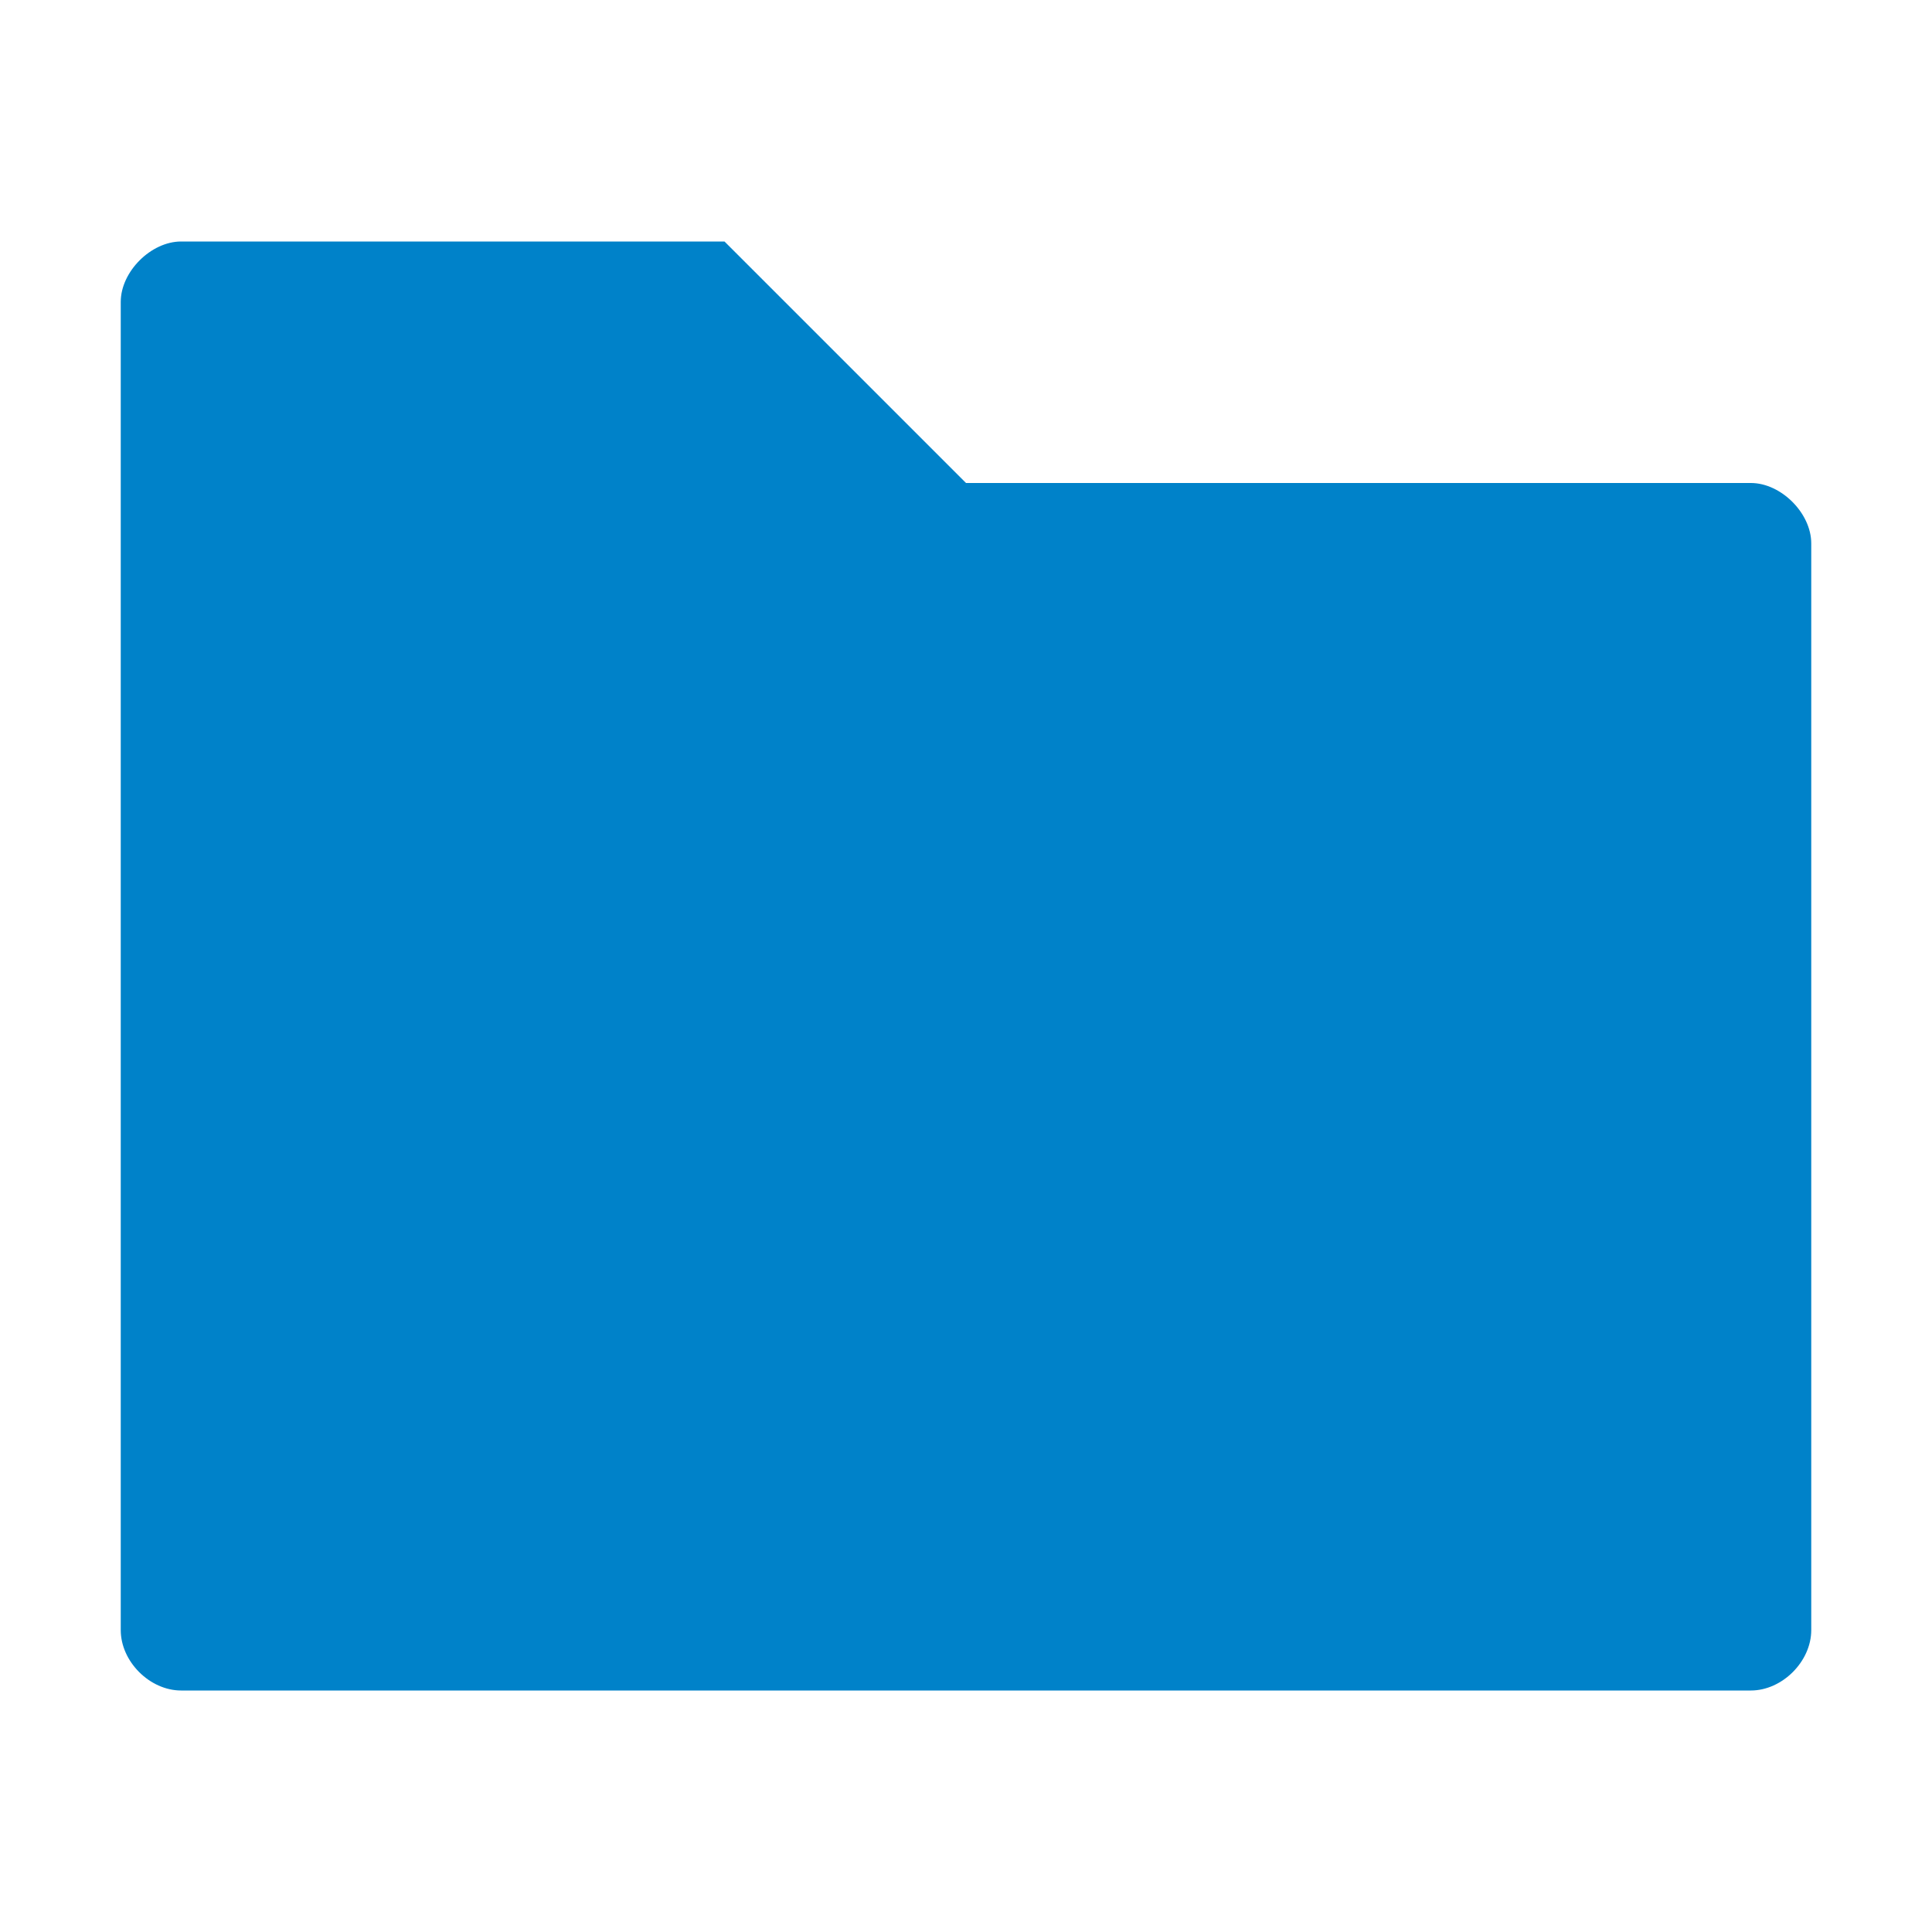
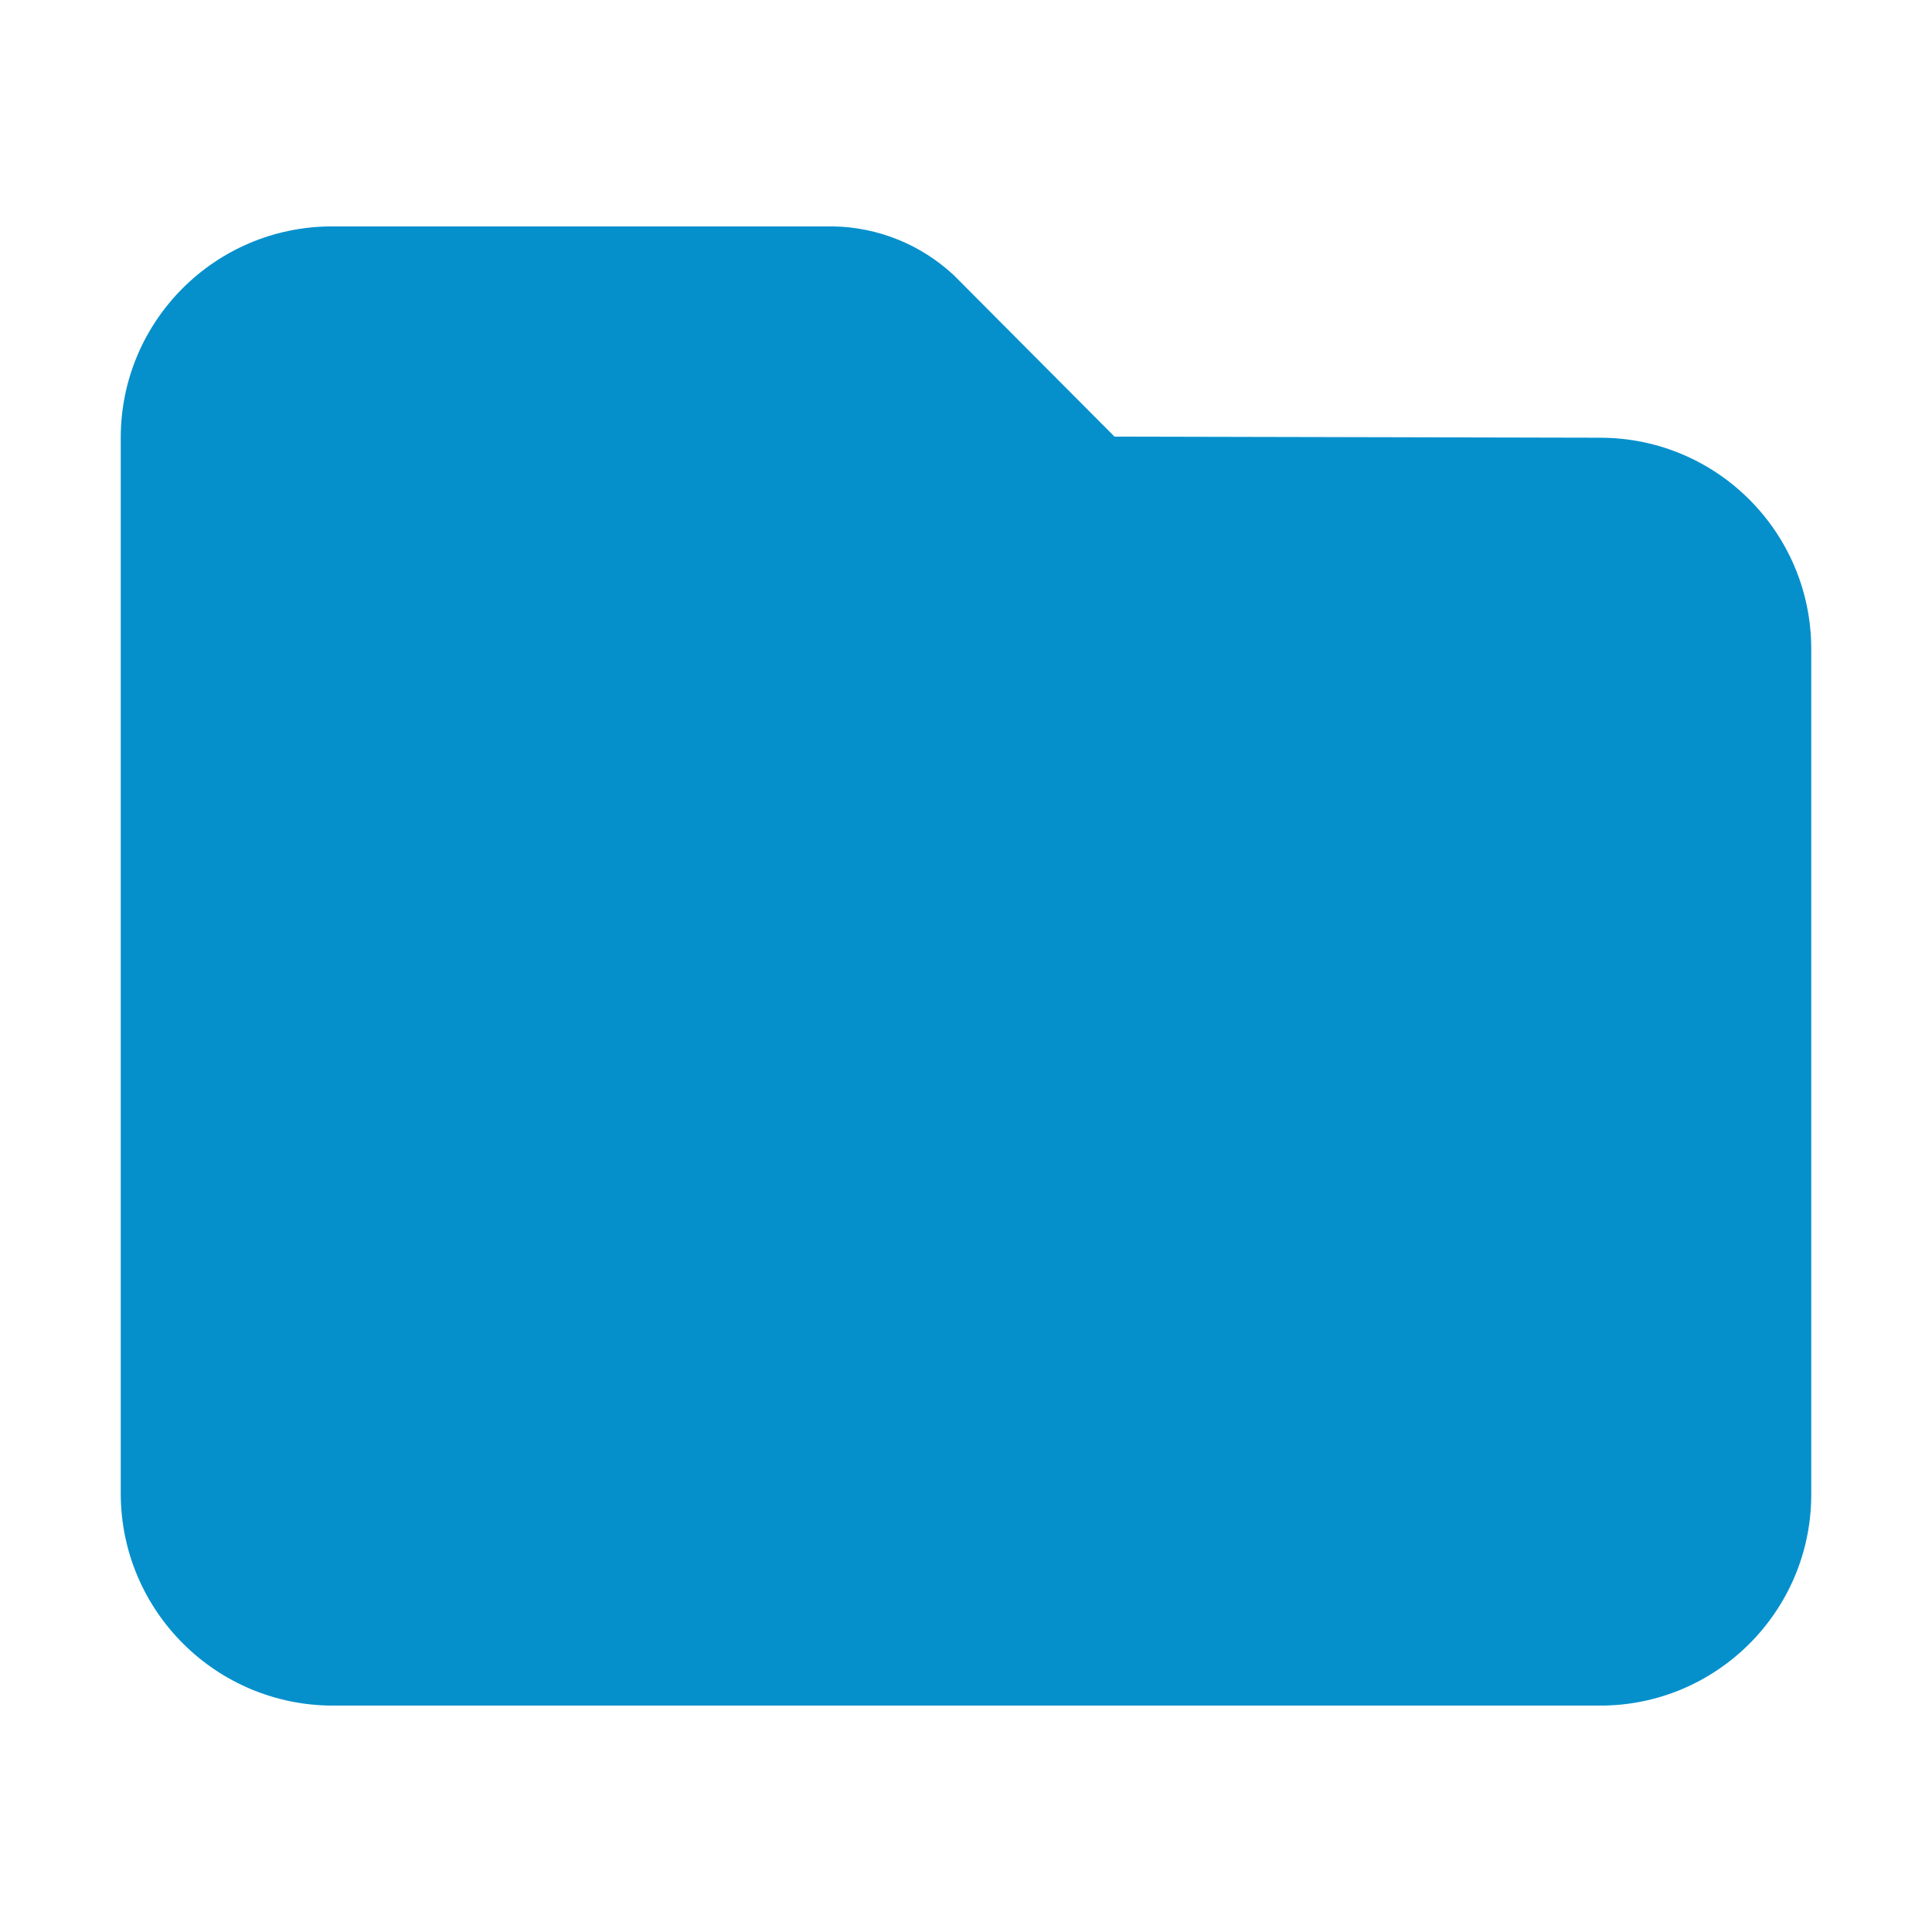
- <svg xmlns="http://www.w3.org/2000/svg" viewBox="0 0 16 16" width="16" version="1.1" height="16">
-   <path fill="#0082c9" d="m1.5 2c-0.25 0-0.5 0.25-0.5 0.5v11c0 0.26 0.24 0.5 0.5 0.5h13c0.26 0 0.5-0.241 0.5-0.5v-9c0-0.25-0.25-0.5-0.5-0.5h-6.5l-2-2z" />
+ <svg xmlns="http://www.w3.org/2000/svg" width="16" height="16" viewBox="0 0 16 16">
+   <path d="m13.26 3.625-4.03-.009L7.9 2.28c-.272-.254-.628-.399-1-.405H2.745C1.78 1.878 1 2.66 1 3.625v8.75c.004.967.789 1.749 1.756 1.75h10.489c.965.004 1.751-.776 1.755-1.741V5.375c0-.963-.777-1.745-1.74-1.75z" fill="#0590CC" />
</svg>
